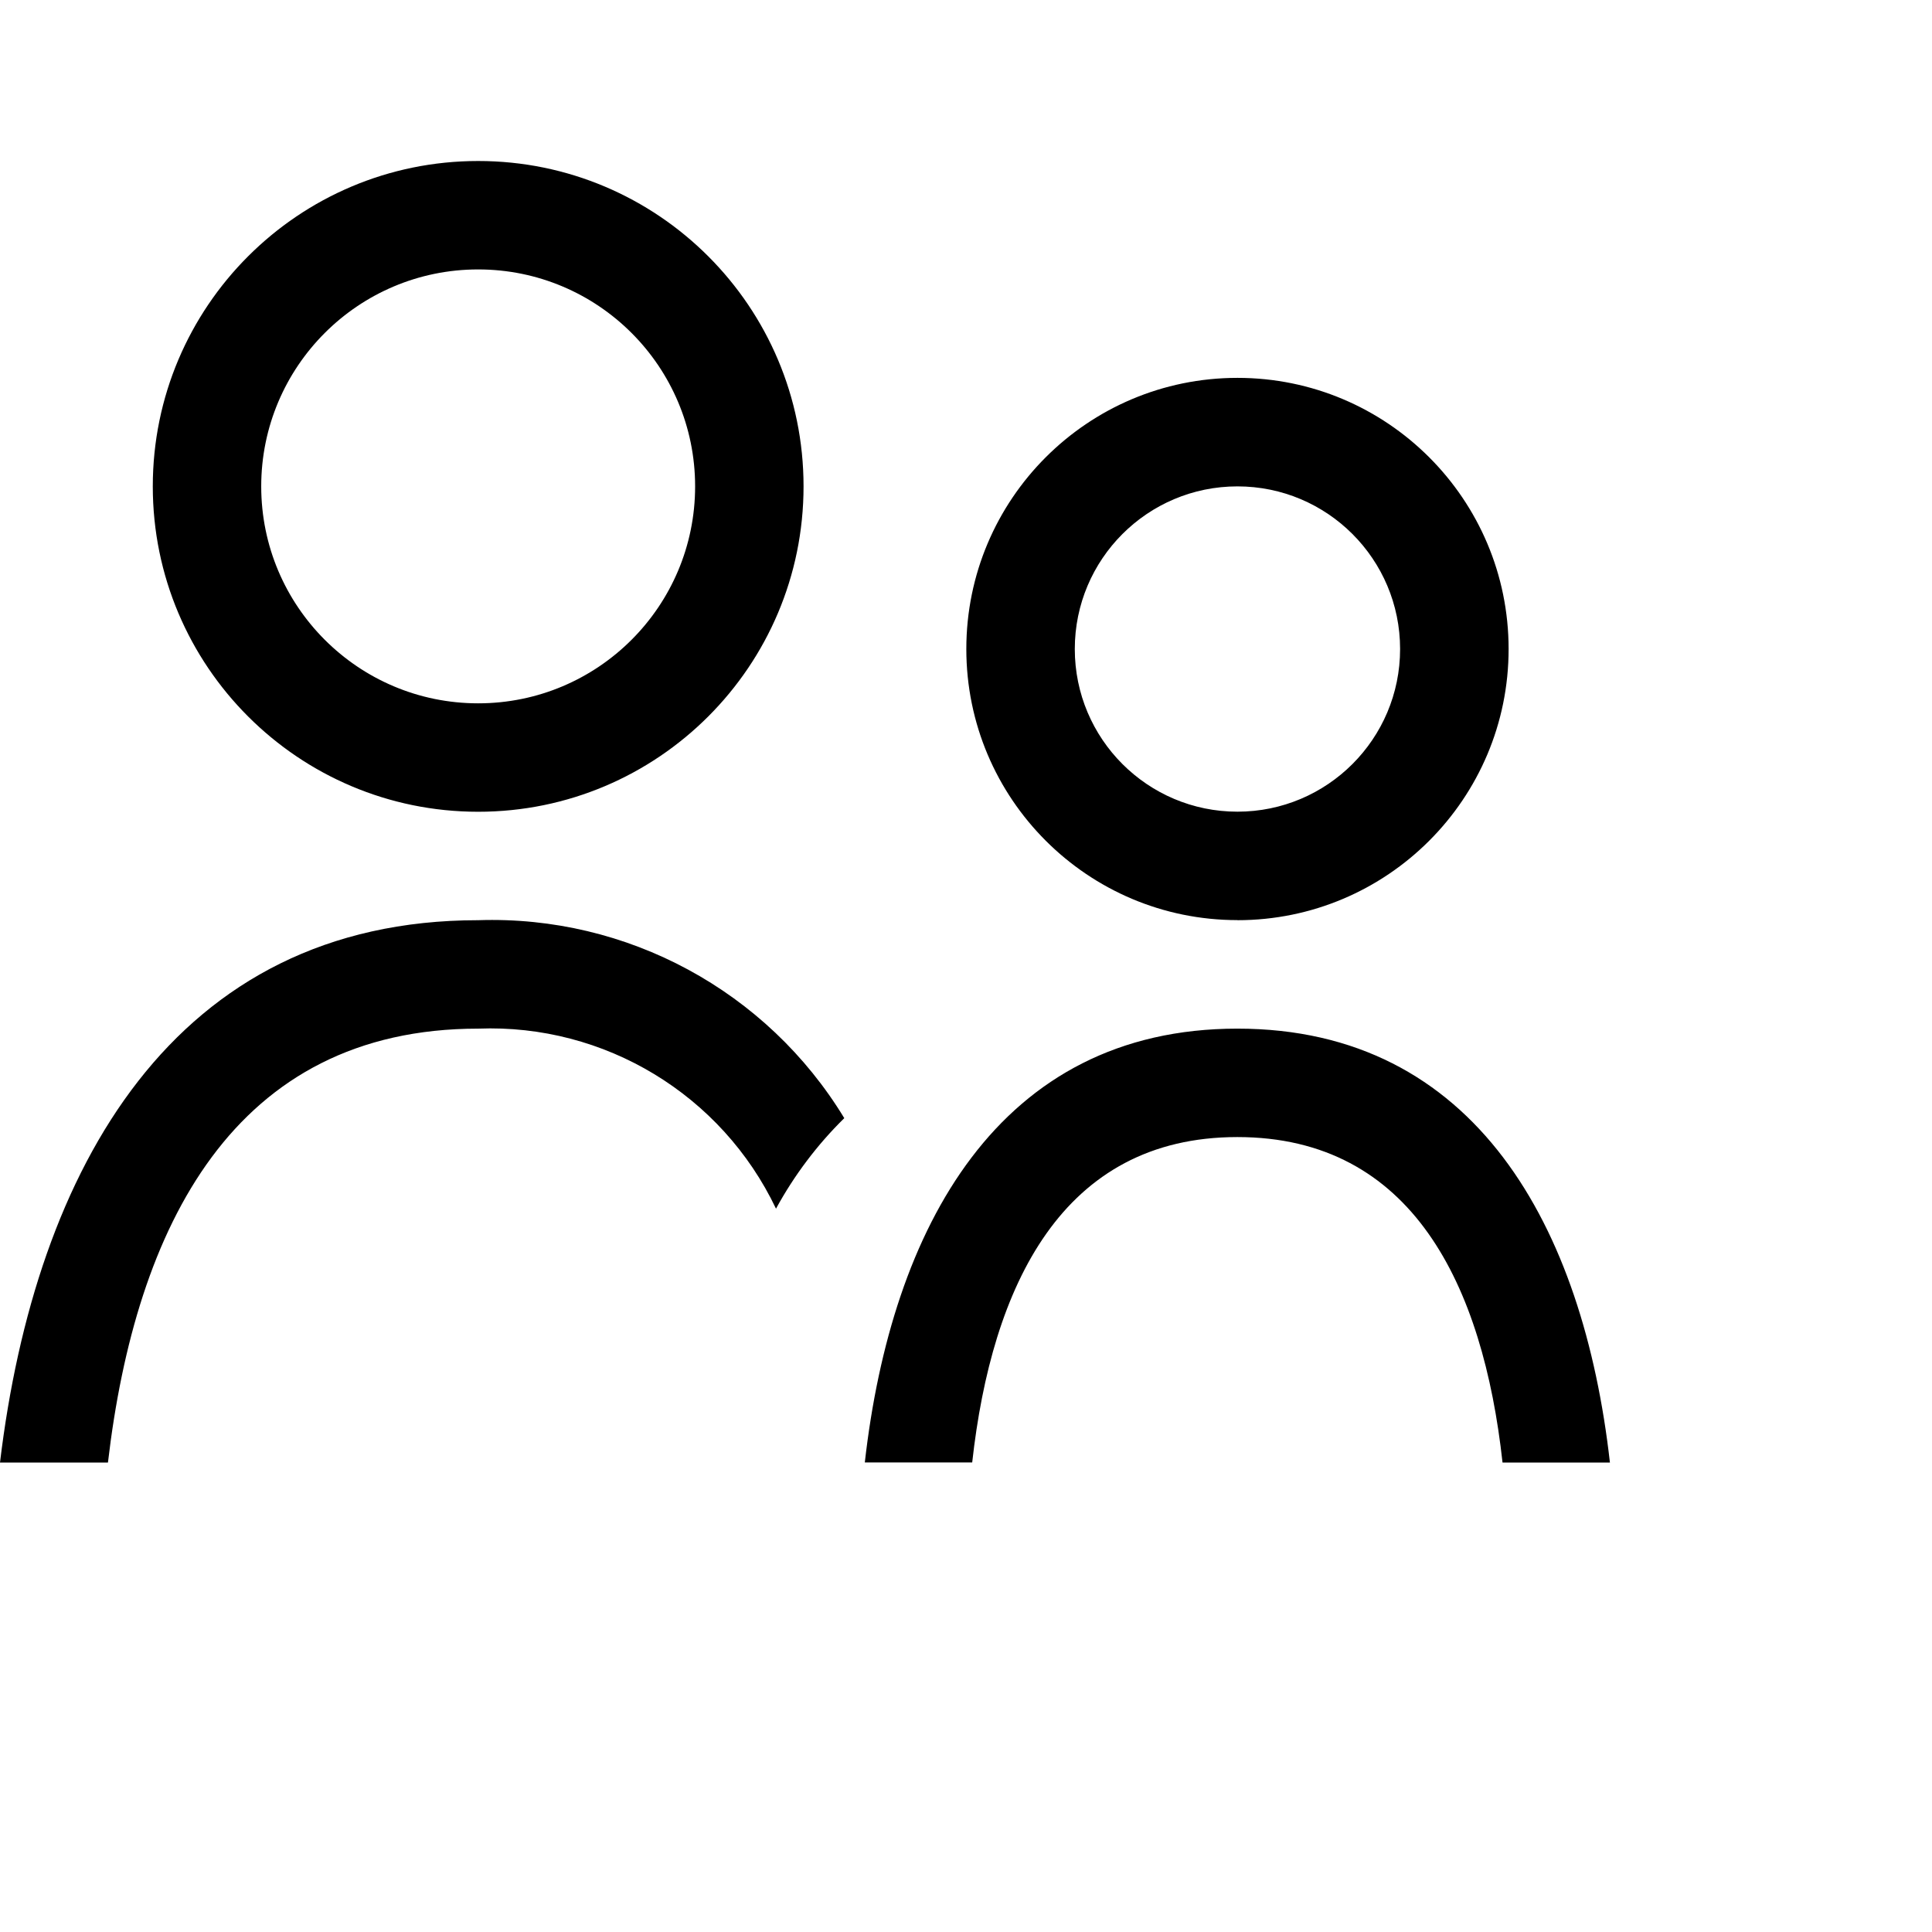
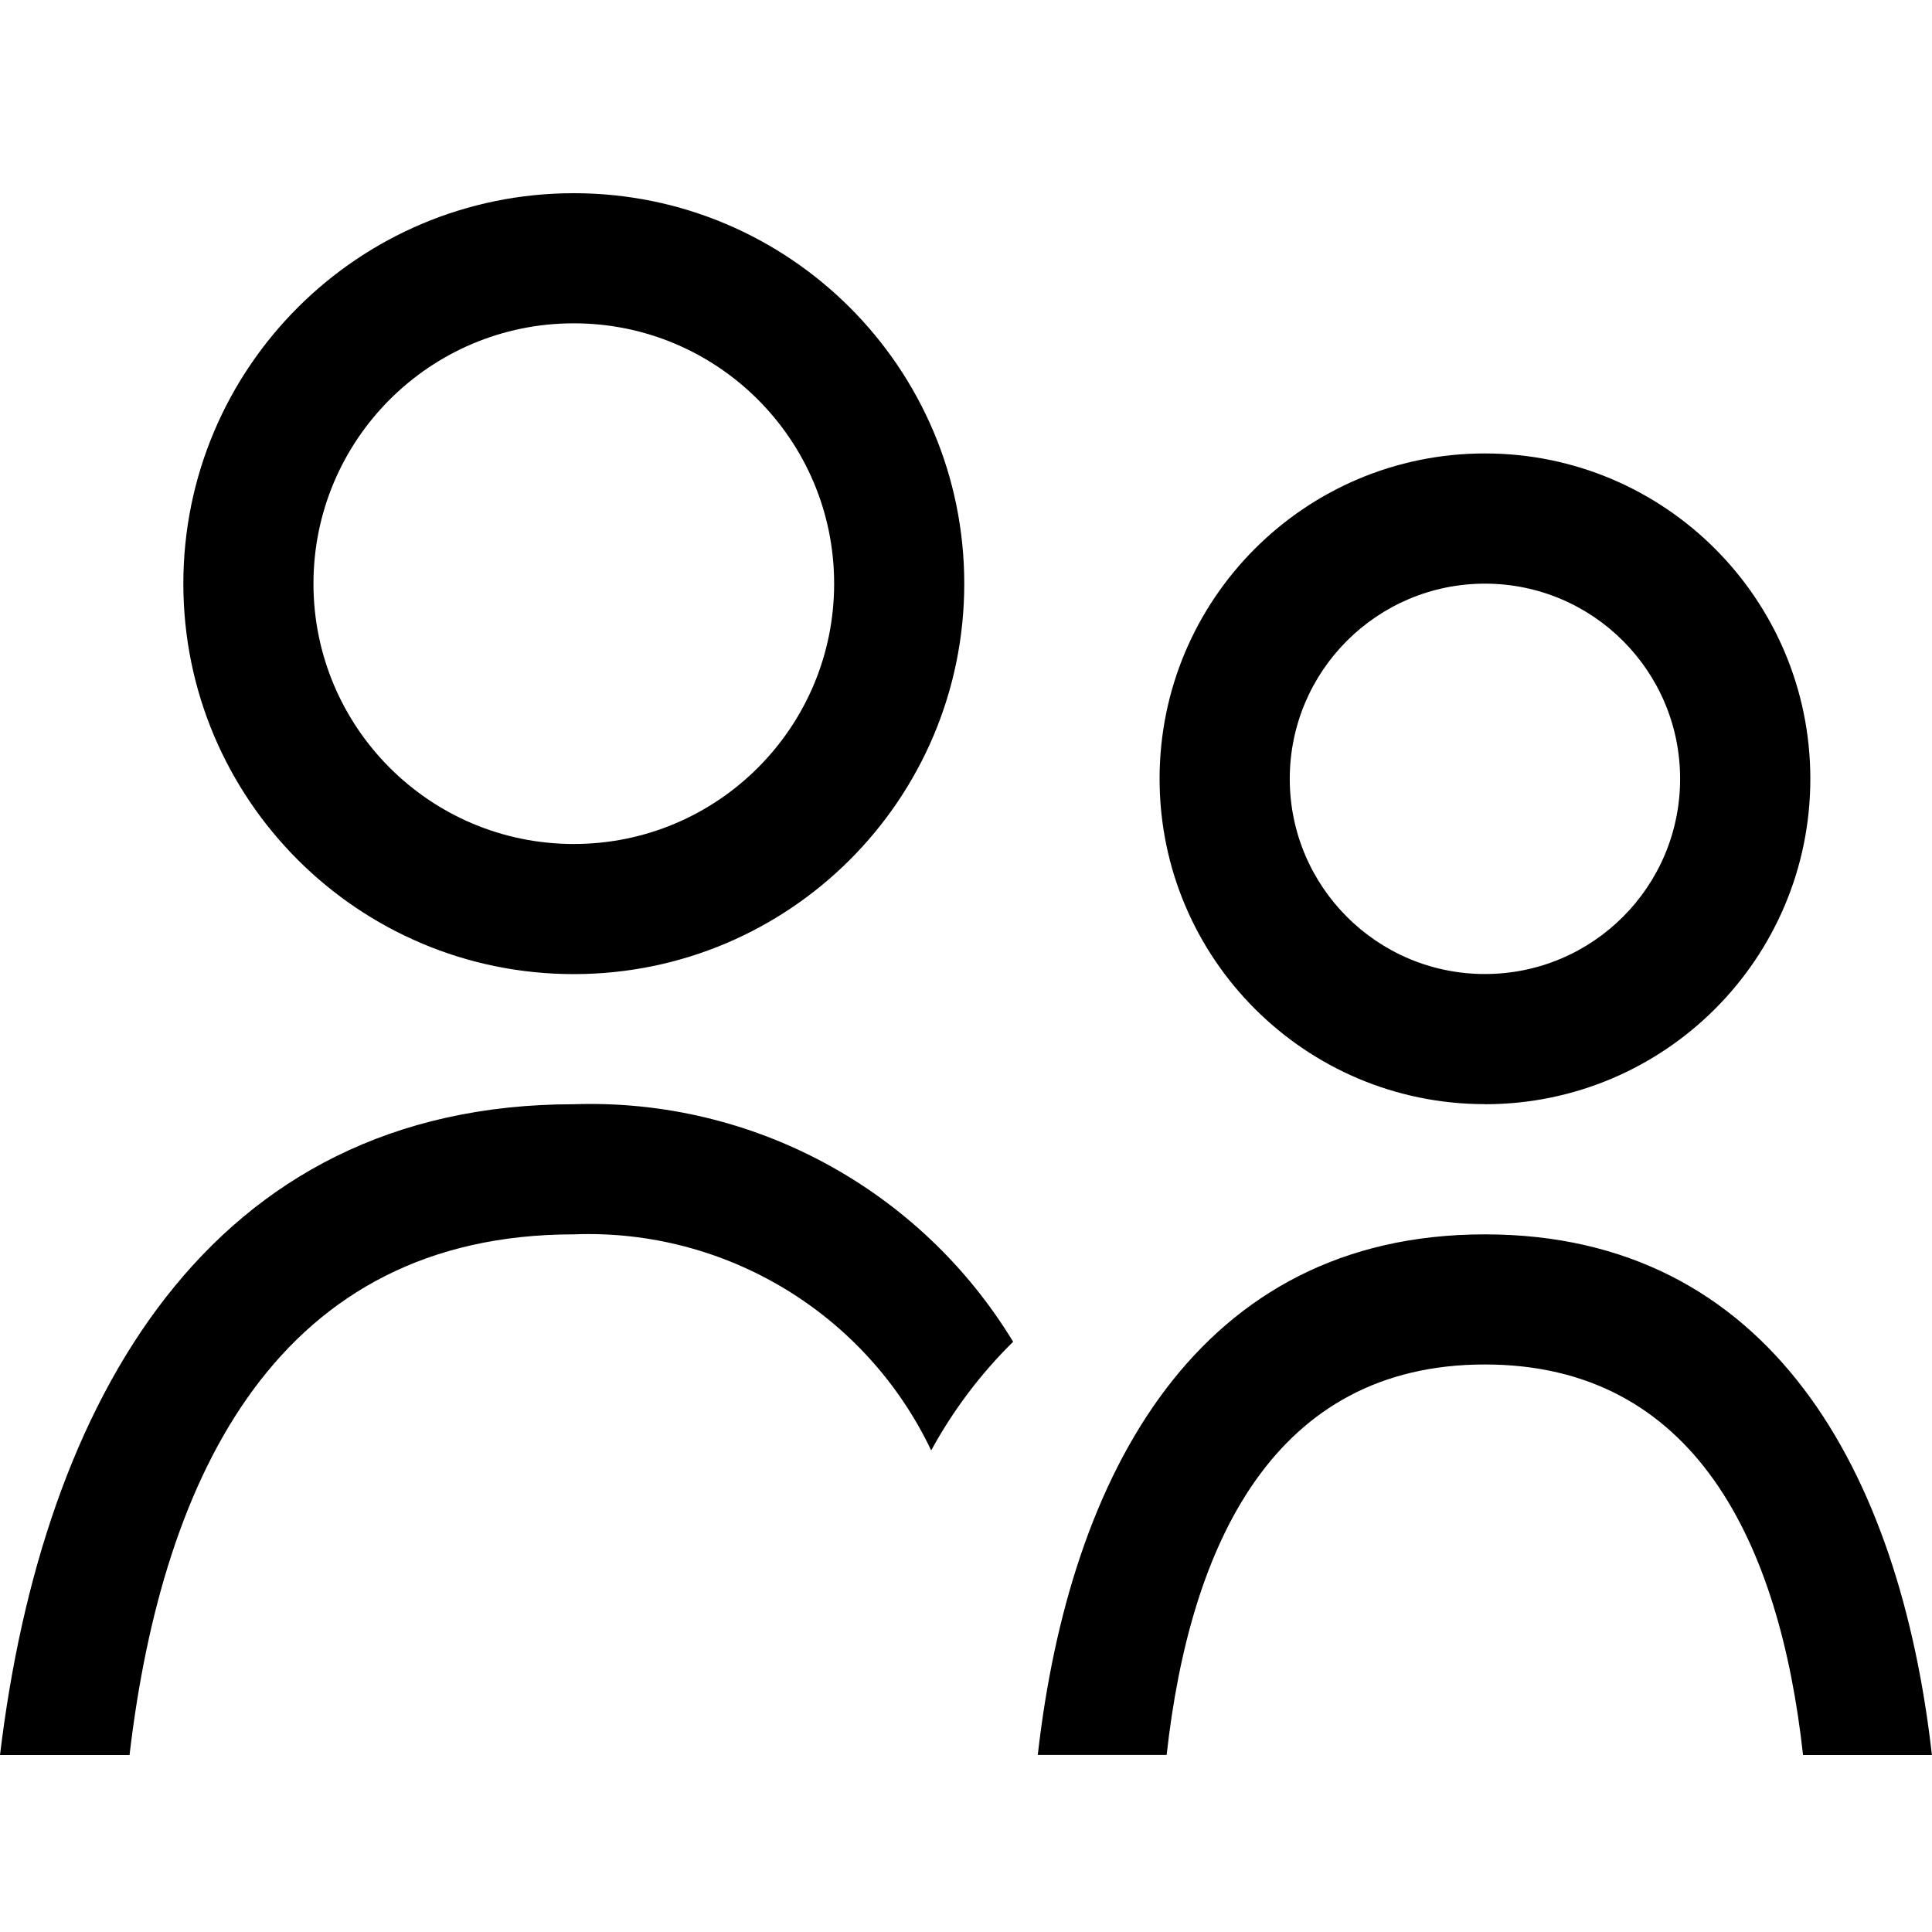
- <svg xmlns="http://www.w3.org/2000/svg" viewBox="0 0 24 24" fill="none">
+ <svg xmlns="http://www.w3.org/2000/svg" viewBox="0 0 20 20" fill="none">
  <path fill="currentColor" d="M15.372 11.43a3.368 3.368 0 1 1 0-6.736 3.368 3.368 0 0 1 0 6.737Zm0-5.388a2.02 2.02 0 1 0 0 4.041 2.02 2.02 0 0 0 0-4.041ZM9.64 15.015a3.93 3.93 0 0 0-3.699-2.237c-3.038 0-4.257 2.46-4.6 5.39H0c.438-3.655 2.162-6.737 5.941-6.737a5.12 5.12 0 0 1 4.547 2.459c-.336.33-.622.71-.848 1.124ZM5.94 10.084a4.042 4.042 0 1 1 0-8.084 4.042 4.042 0 0 1 0 8.084Zm0-6.737a2.695 2.695 0 1 0 0 5.39 2.695 2.695 0 0 0 0-5.39Zm9.431 9.431c2.964 0 4.298 2.47 4.628 5.39h-1.334c-.242-2.198-1.118-4.043-3.294-4.043s-3.051 1.847-3.294 4.042h-1.334c.33-2.917 1.664-5.389 4.628-5.389Z" />
</svg>
